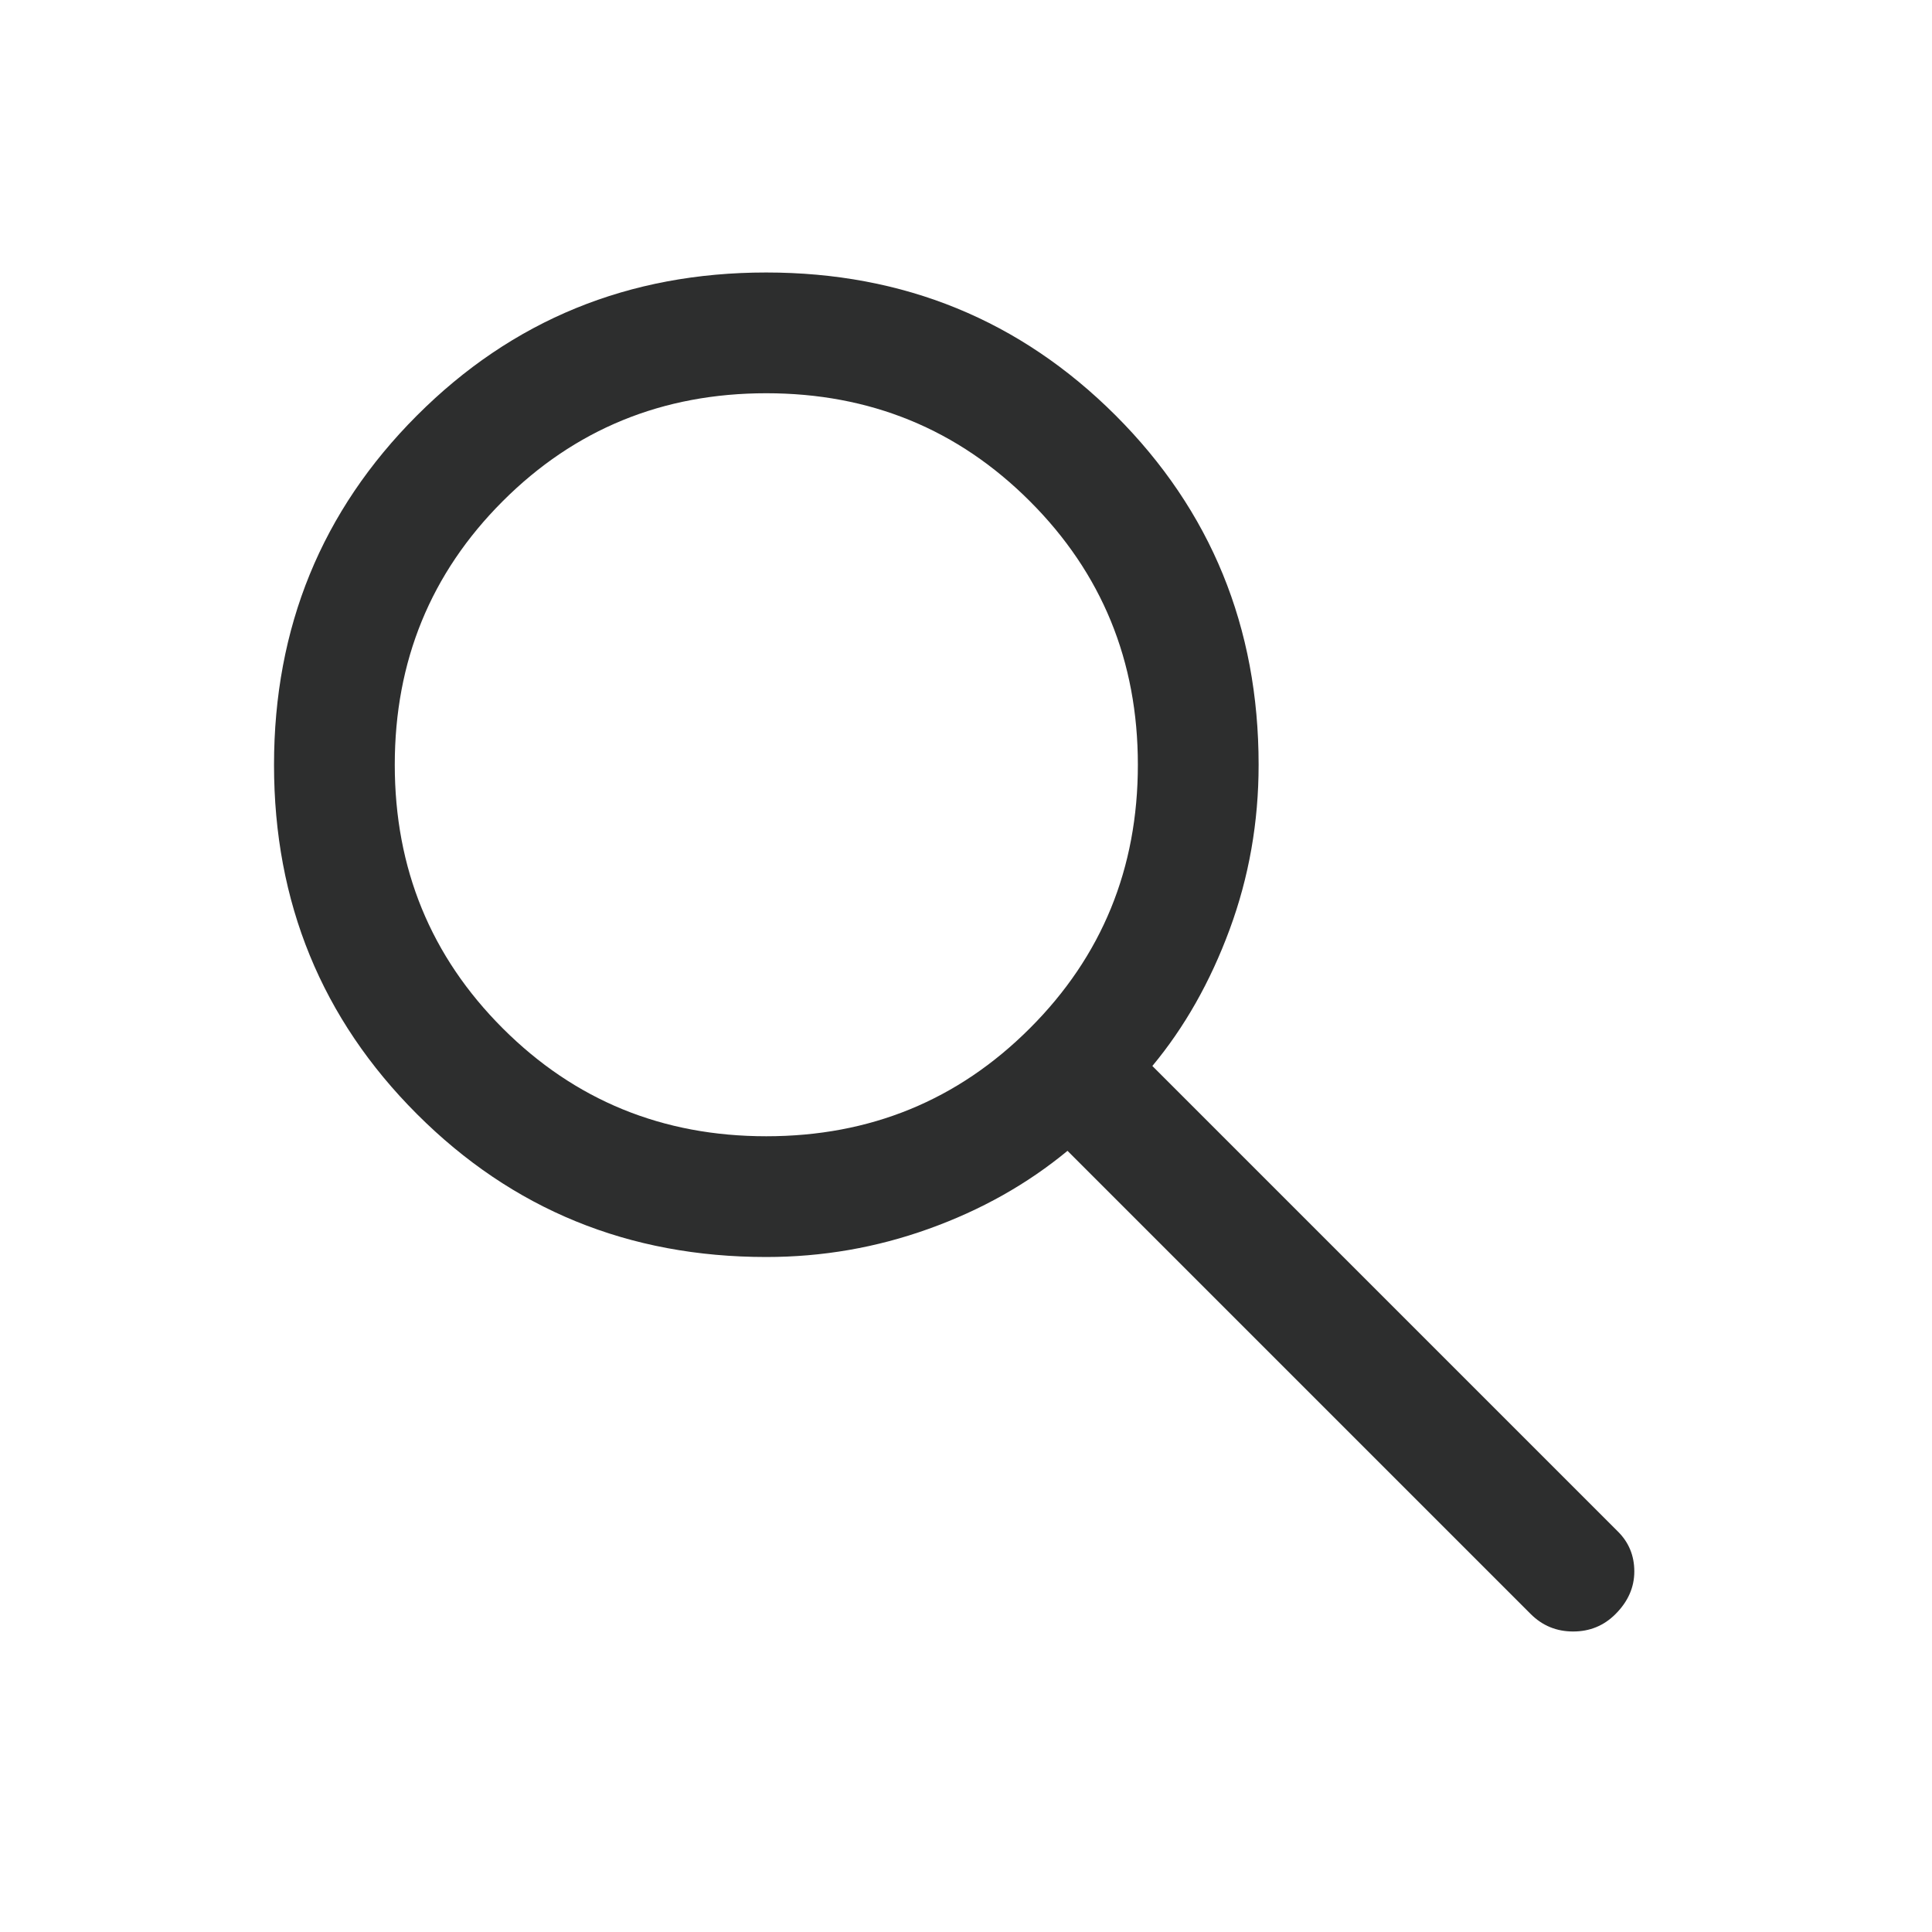
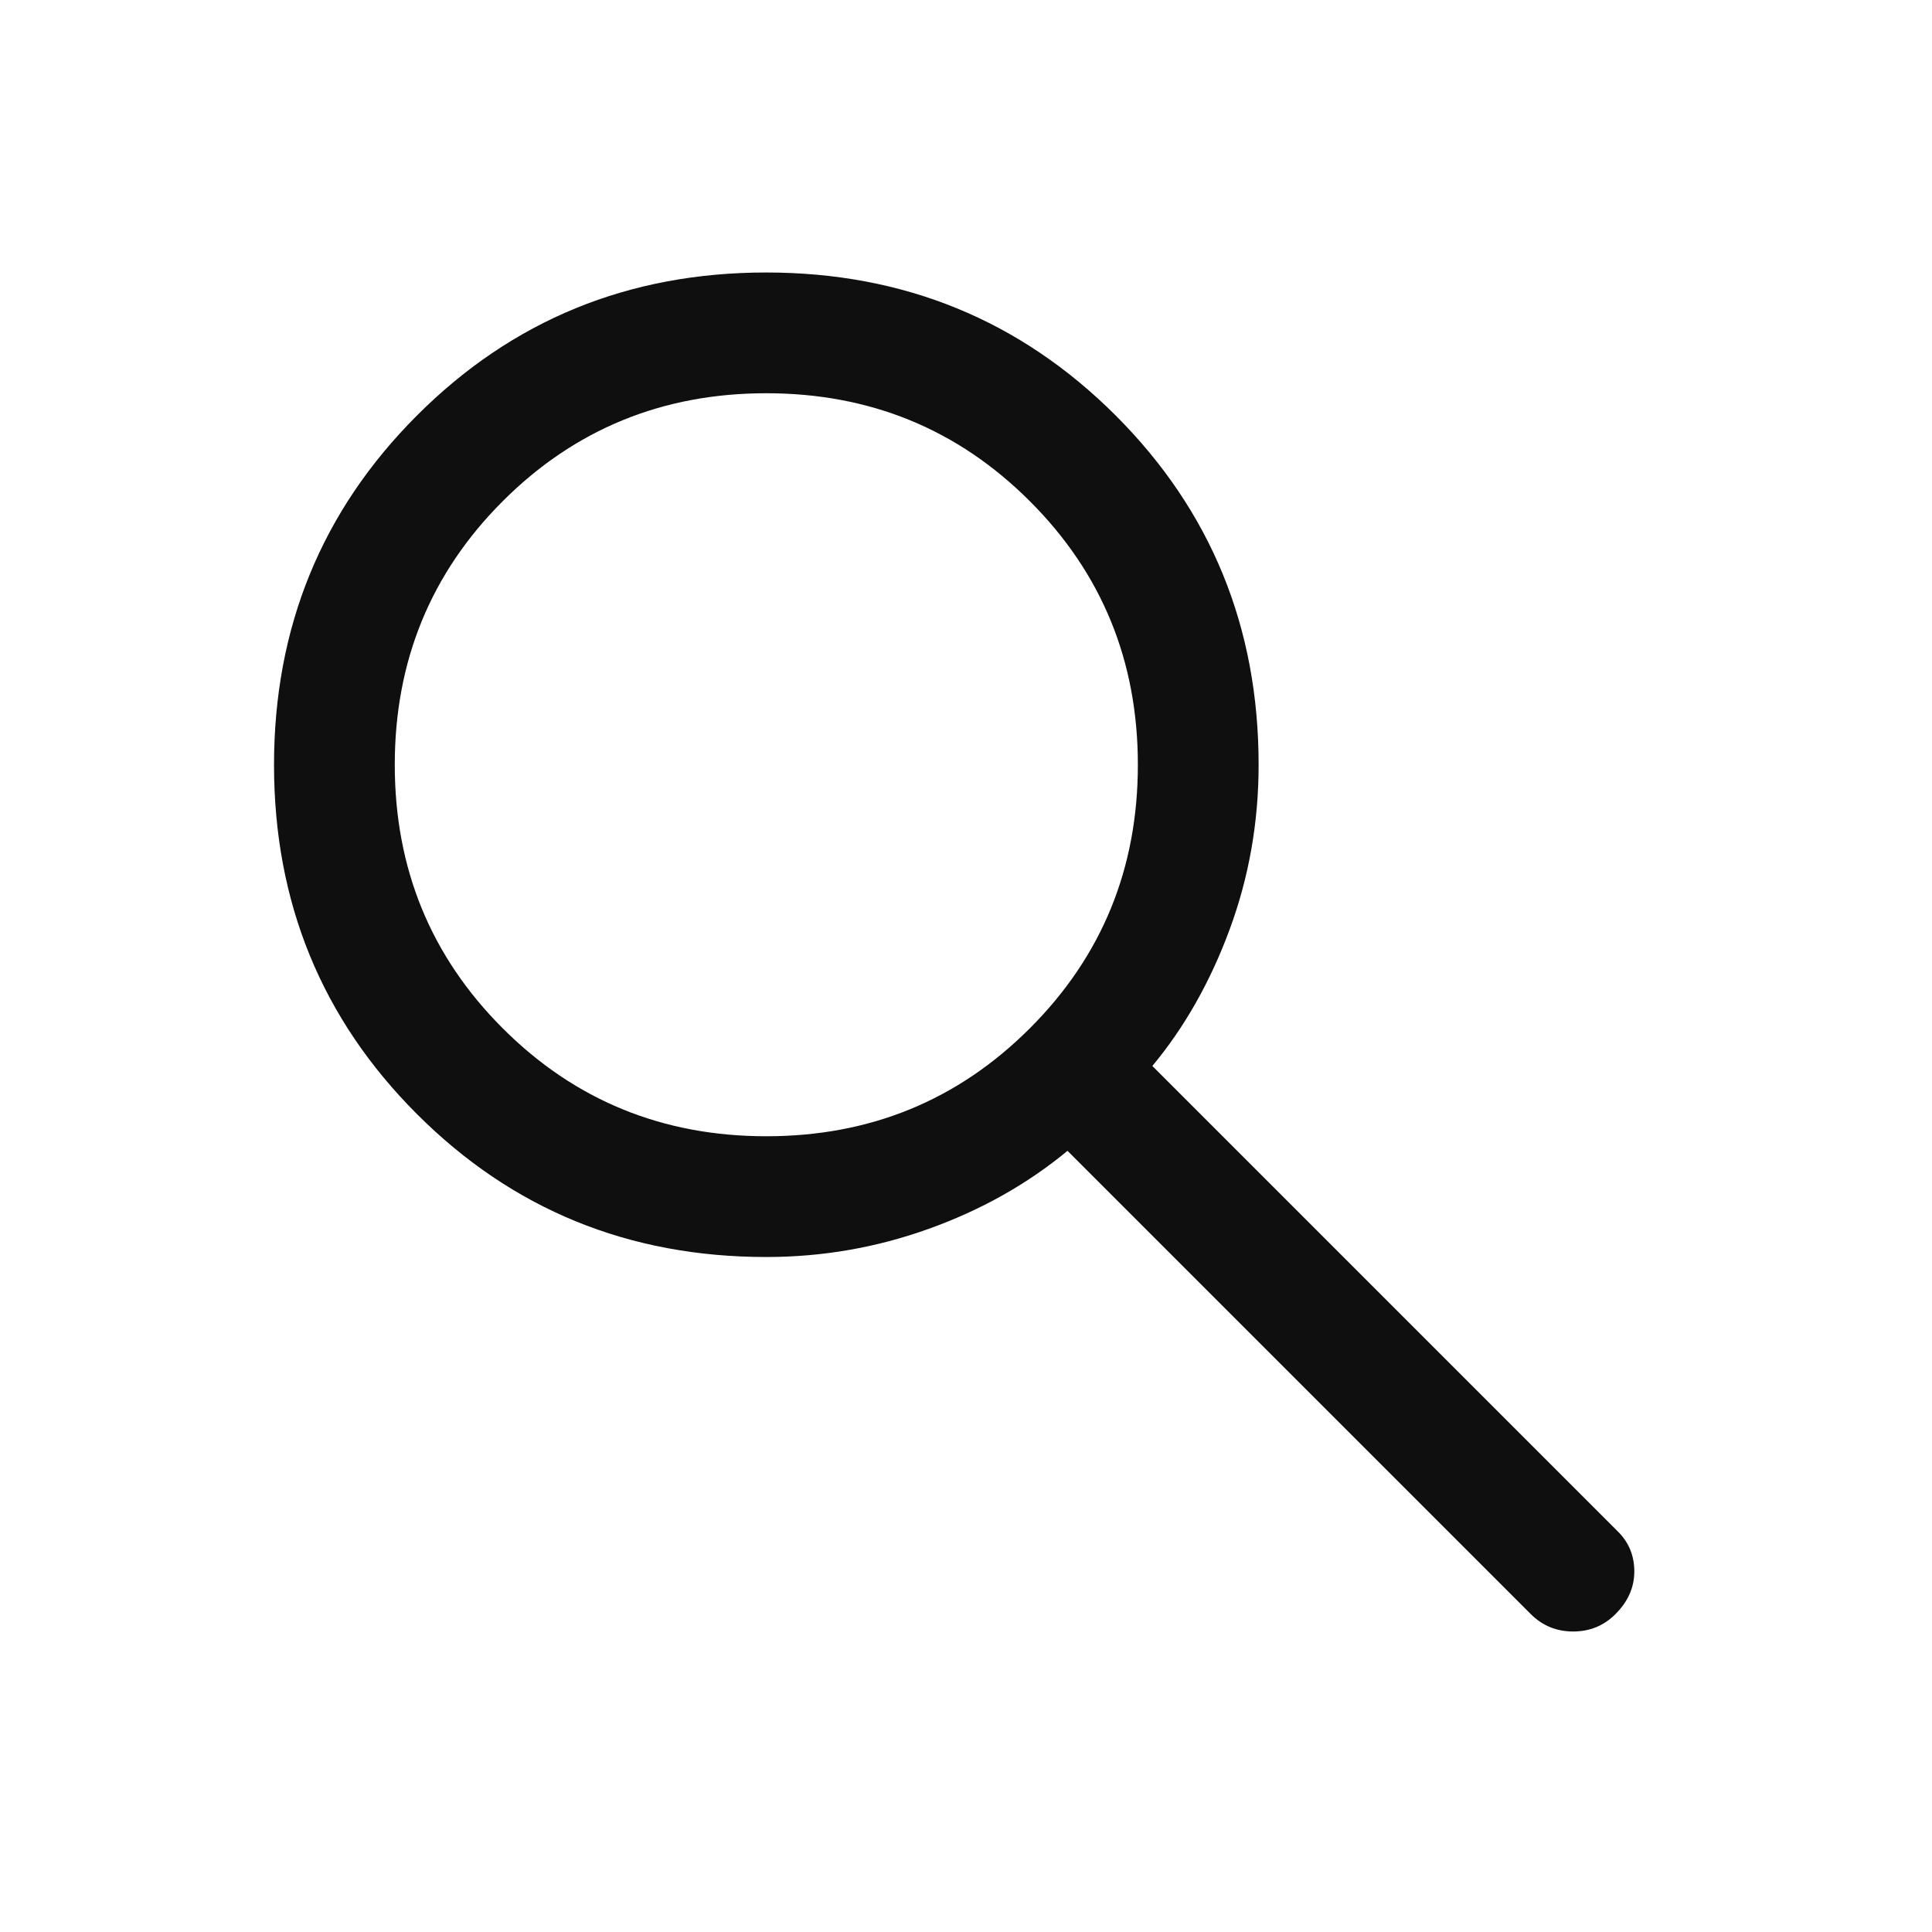
- <svg xmlns="http://www.w3.org/2000/svg" width="20" height="20" viewBox="0 0 24 24" fill="#000000">
+ <svg xmlns="http://www.w3.org/2000/svg" width="20" height="20" viewBox="0 0 24 24" fill="#0F0F0F">
  <mask id="mask0_142_1690" style="mask-type:alpha" maskUnits="userSpaceOnUse" x="0" y="0" width="24" height="24">
-     <rect width="24" height="24" fill="#000000" />
+     <rect width="24" height="24" fill="#0F0F0F" />
  </mask>
  <g mask="url(#mask0_142_1690)">
-     <path d="M19.015 20.05L13.261 14.296C12.761 14.709 12.187 15.032 11.537 15.265C10.886 15.499 10.214 15.615 9.519 15.615C7.81 15.615 6.364 15.024 5.18 13.84C3.996 12.656 3.404 11.21 3.404 9.502C3.404 7.793 3.996 6.346 5.179 5.162C6.363 3.977 7.809 3.385 9.518 3.385C11.226 3.385 12.673 3.977 13.858 5.16C15.042 6.344 15.635 7.791 15.635 9.5C15.635 10.214 15.515 10.896 15.275 11.546C15.035 12.196 14.715 12.761 14.315 13.242L20.094 19.021C20.233 19.157 20.302 19.324 20.302 19.521C20.302 19.718 20.224 19.896 20.067 20.052C19.924 20.195 19.749 20.267 19.542 20.267C19.336 20.267 19.16 20.195 19.015 20.05ZM9.519 14.115C10.808 14.115 11.899 13.668 12.793 12.774C13.688 11.88 14.135 10.789 14.135 9.5C14.135 8.212 13.688 7.12 12.793 6.226C11.899 5.332 10.808 4.885 9.519 4.885C8.231 4.885 7.139 5.332 6.245 6.226C5.351 7.12 4.904 8.212 4.904 9.5C4.904 10.789 5.351 11.88 6.245 12.774C7.139 13.668 8.231 14.115 9.519 14.115Z" fill="#2D2E2E" />
+     <path d="M19.015 20.05L13.261 14.296C12.761 14.709 12.187 15.032 11.537 15.265C10.886 15.499 10.214 15.615 9.519 15.615C7.81 15.615 6.364 15.024 5.18 13.84C3.996 12.656 3.404 11.21 3.404 9.502C3.404 7.793 3.996 6.346 5.179 5.162C6.363 3.977 7.809 3.385 9.518 3.385C11.226 3.385 12.673 3.977 13.858 5.16C15.042 6.344 15.635 7.791 15.635 9.5C15.635 10.214 15.515 10.896 15.275 11.546C15.035 12.196 14.715 12.761 14.315 13.242L20.094 19.021C20.233 19.157 20.302 19.324 20.302 19.521C20.302 19.718 20.224 19.896 20.067 20.052C19.924 20.195 19.749 20.267 19.542 20.267C19.336 20.267 19.16 20.195 19.015 20.05ZM9.519 14.115C10.808 14.115 11.899 13.668 12.793 12.774C13.688 11.88 14.135 10.789 14.135 9.5C14.135 8.212 13.688 7.12 12.793 6.226C11.899 5.332 10.808 4.885 9.519 4.885C8.231 4.885 7.139 5.332 6.245 6.226C5.351 7.12 4.904 8.212 4.904 9.5C4.904 10.789 5.351 11.88 6.245 12.774C7.139 13.668 8.231 14.115 9.519 14.115Z" fill="#0F0F0F" />
  </g>
</svg>
